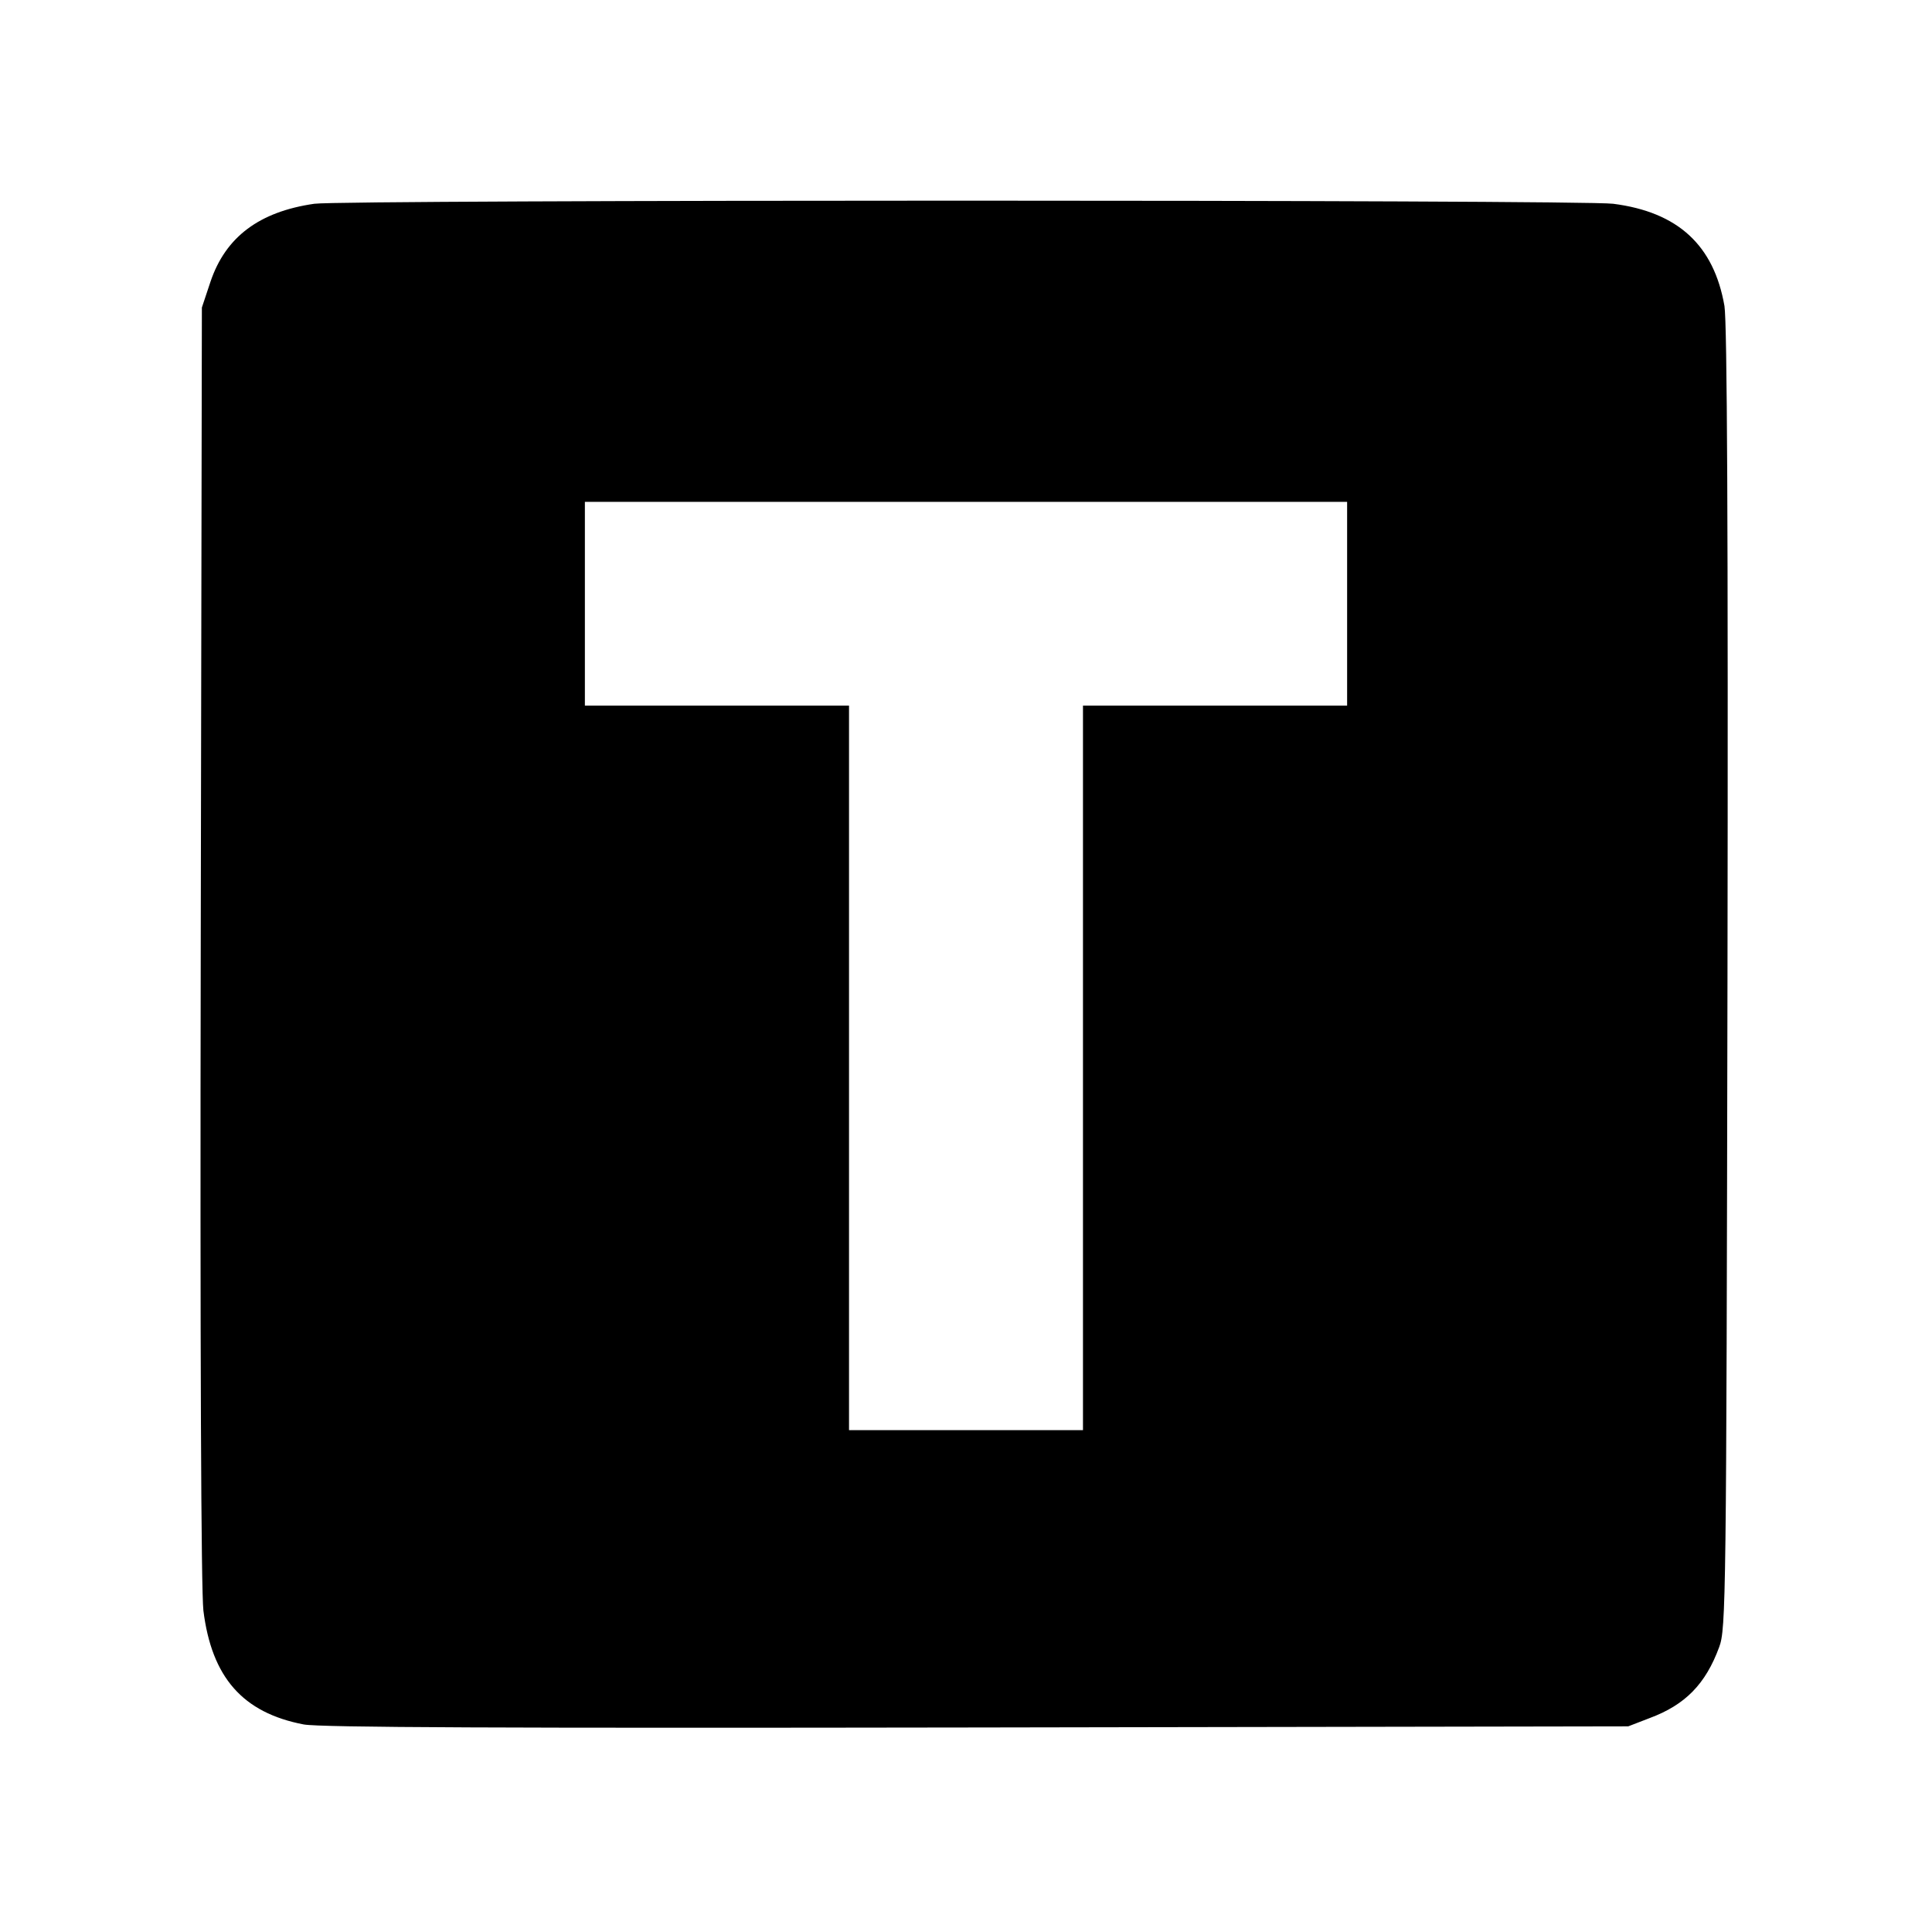
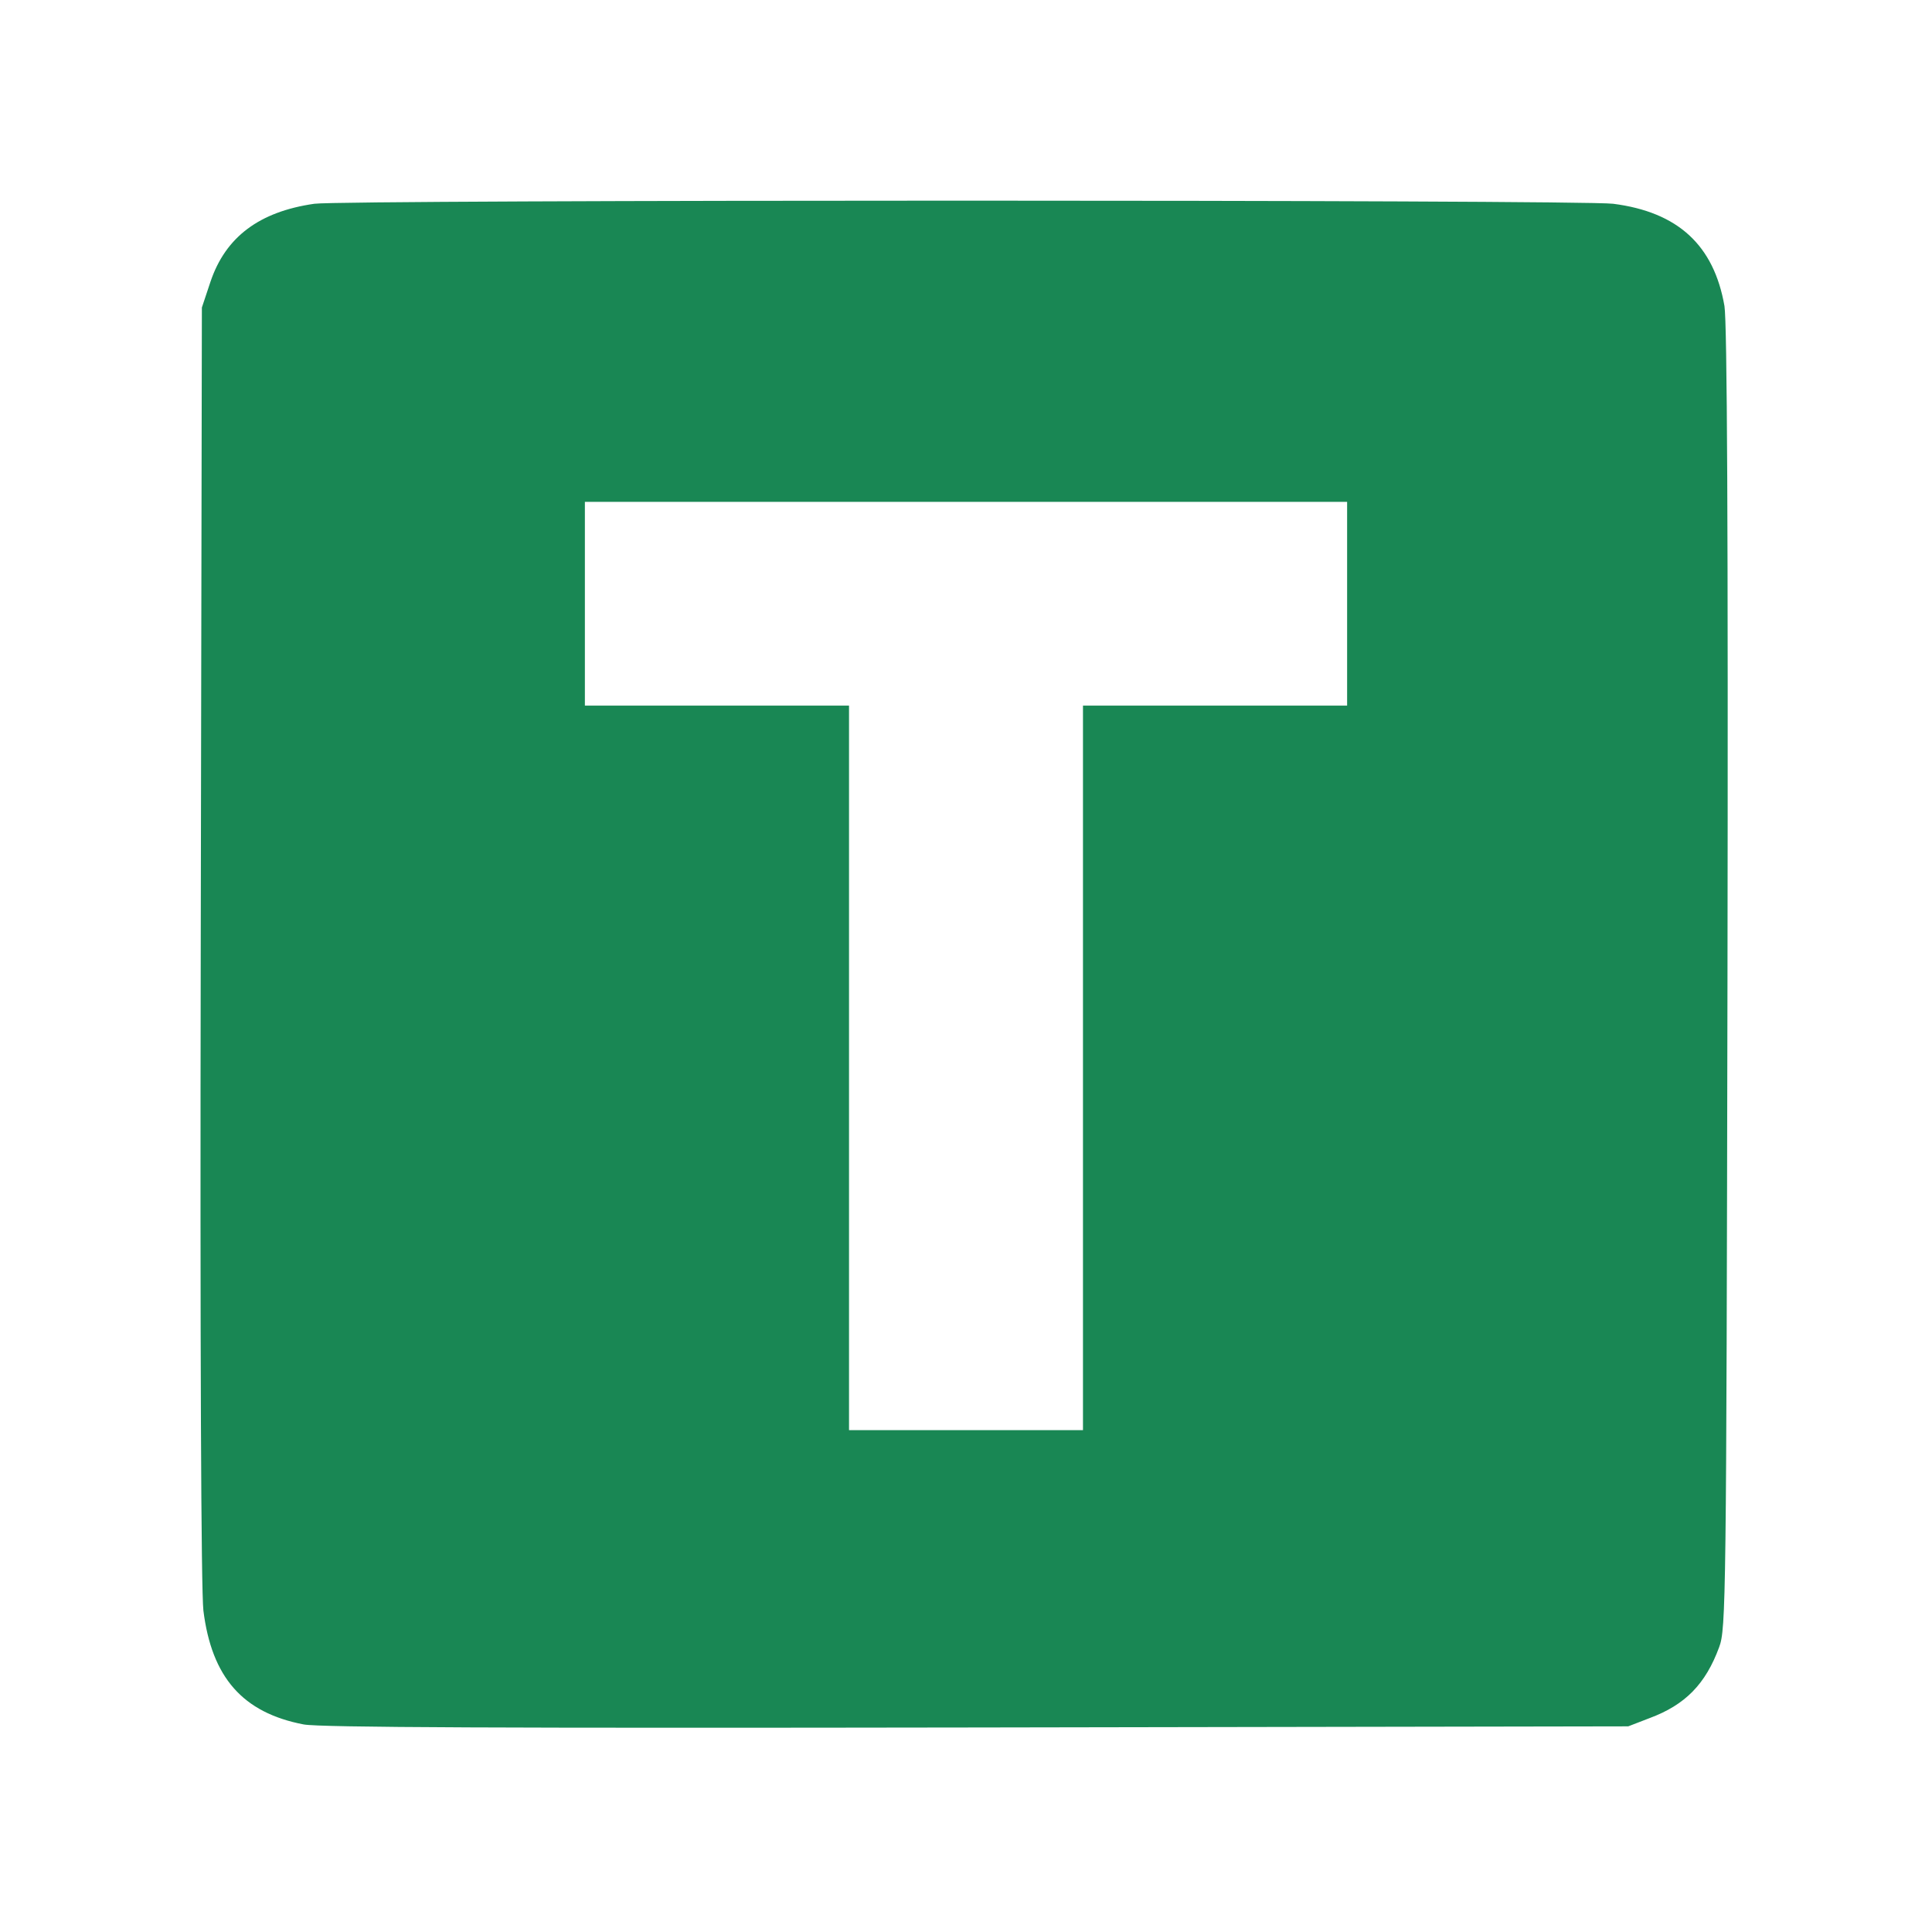
<svg xmlns="http://www.w3.org/2000/svg" version="1.0" width="512pt" height="512pt" viewBox="0 0 512 512" preserveAspectRatio="xMidYMid meet">
-   <g transform="translate(0,512) scale(0.1,-0.1)" fill="#000000" stroke="none">
+   <g transform="translate(0,512) scale(0.1,-0.1)" fill="#198754" stroke="none">
    <path d="M833 4580 c-146 -21 -235 -88 -275 -206 l-23 -69 -3 -1685 c-2 -1082 1 -1715 7 -1768 22 -177 104 -271 266 -302 44 -8 526 -10 1785 -8 l1725 3 57 22 c94 35 148 90 184 188 18 48 19 121 22 1770 2 1208 -1 1739 -8 1784 -28 161 -123 249 -295 271 -84 11 -3367 11 -3442 0z m2737 -1060 l0 -270 -350 0 -350 0 0 -960 0 -960 -310 0 -310 0 0 960 0 960 -350 0 -350 0 0 270 0 270 1010 0 1010 0 0 -270z" />
  </g>
</svg>
